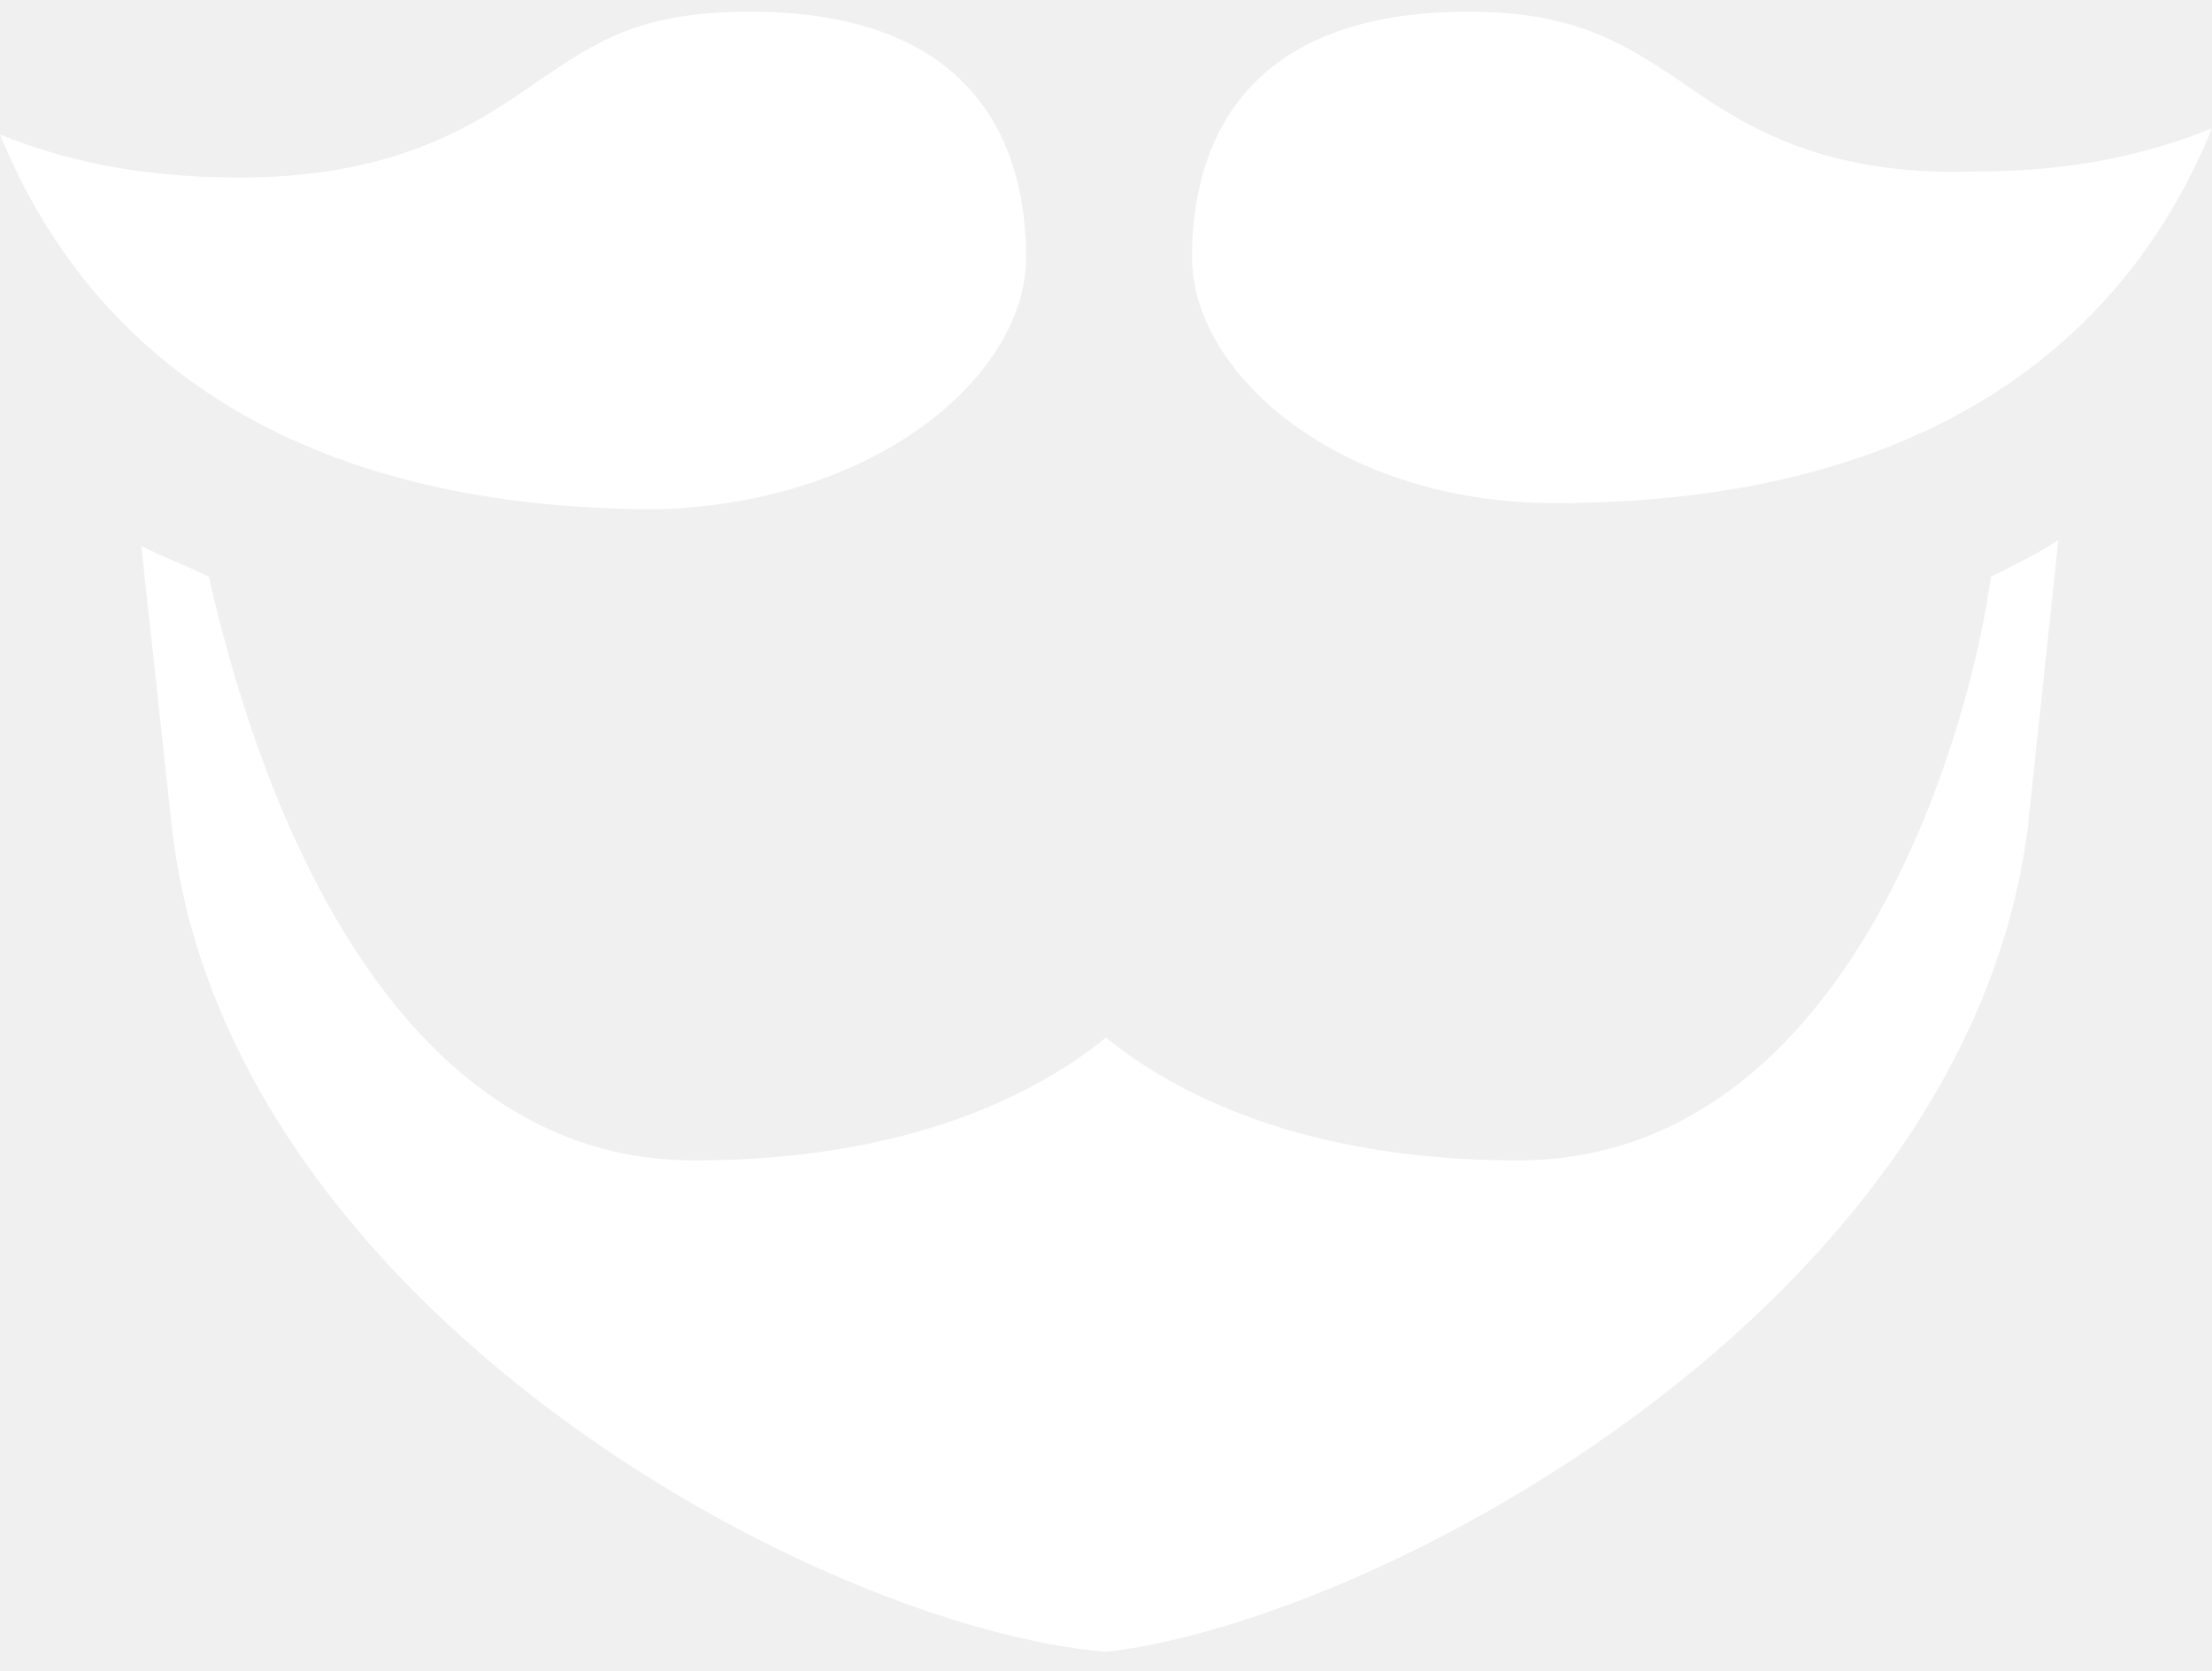
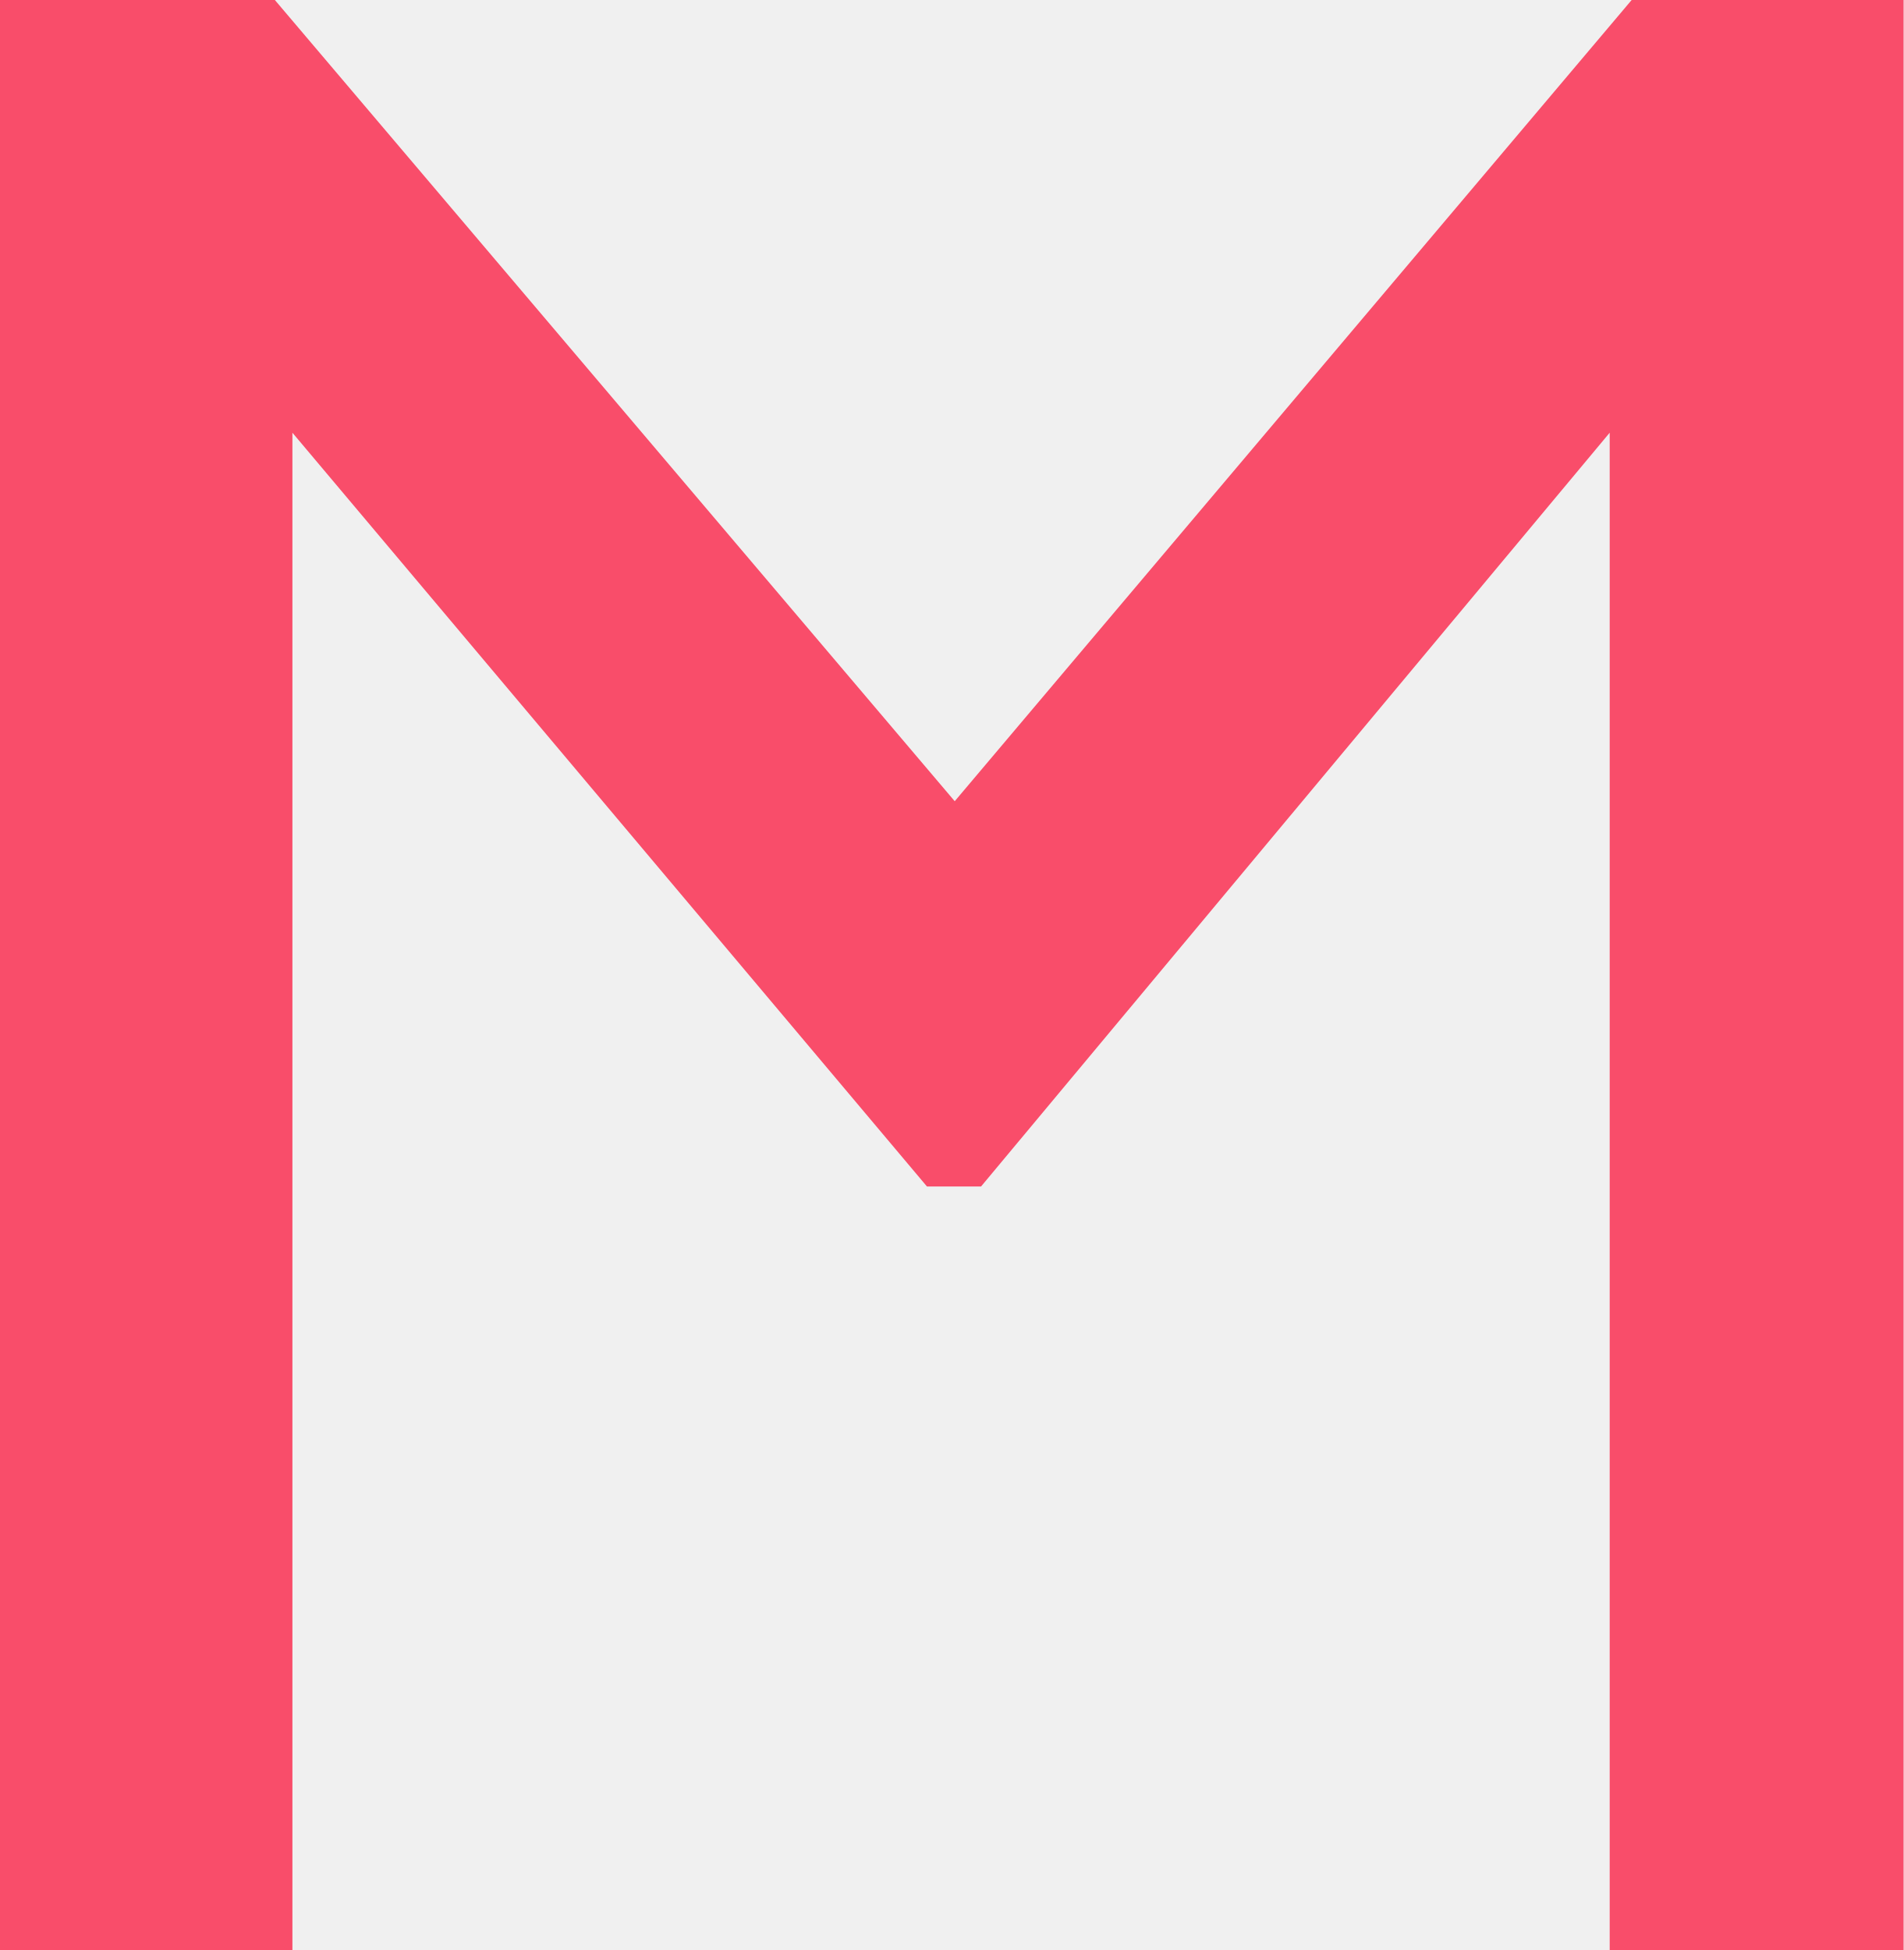
- <svg xmlns="http://www.w3.org/2000/svg" width="90px" height="68px" viewBox="0 0 90 68" version="1.1">
-   <g id="Web" stroke="none" stroke-width="1" fill="none" fill-rule="evenodd">
-     <g id="Sign-In" transform="translate(-676, -354)" fill="#FFFFFF" fill-rule="nonzero">
-       <g id="Group-6" transform="translate(563, 354)">
-         <g id="Group-5">
-           <g id="logo" transform="translate(113, 0)">
-             <path d="M41.75,10.475 C41.75,5.975 39.75,0.475 30.5,0.475 C26,0.475 24.25,1.725 22,3.225 C19.5,4.975 16.25,7.225 9.75,7.225 C5.5,7.225 2.5,6.475 0,5.475 C2.75,12.225 9.5,20.725 26.75,20.725 C35.75,20.475 41.75,15.225 41.75,10.475 Z" id="Path" />
-             <path d="M61.75,47.225 C53,47.225 47.75,44.475 45,42.225 C42.25,44.475 37,47.225 28.25,47.225 C14.5,47.225 9.75,28.975 8.5,23.475 C7.5,22.975 6.75,22.725 5.75,22.225 L7,33.725 C9.25,53.225 33.25,66.225 45,67.225 C56,65.975 80,53.225 82.5,33.725 L83.75,21.975 C83,22.475 82,22.975 81,23.475 C80.25,29.225 75.5,47.225 61.75,47.225 Z" id="Path" />
-             <path d="M68.25,3.225 C66,1.725 64,0.475 59.75,0.475 C50.5,0.475 48.5,5.975 48.5,10.475 C48.5,15.225 54.5,20.475 63.25,20.475 C80.5,20.475 87.25,11.975 90,5.225 C87.5,6.225 84.5,6.975 80.5,6.975 C74,7.225 70.75,4.975 68.25,3.225 Z" id="Path" />
-           </g>
-         </g>
-       </g>
-     </g>
-   </g>
+ <svg xmlns="http://www.w3.org/2000/svg" width="41" height="42" viewBox="0 0 41 42" fill="none">
+   <path fill-rule="evenodd" clip-rule="evenodd" d="M35.143 0H41V42H34.67V9.32L21.13 25.555H19.965L6.298 9.32V42H0V0H5.92L20.563 17.257L35.143 0Z" fill="#F94D6A" />
</svg>
